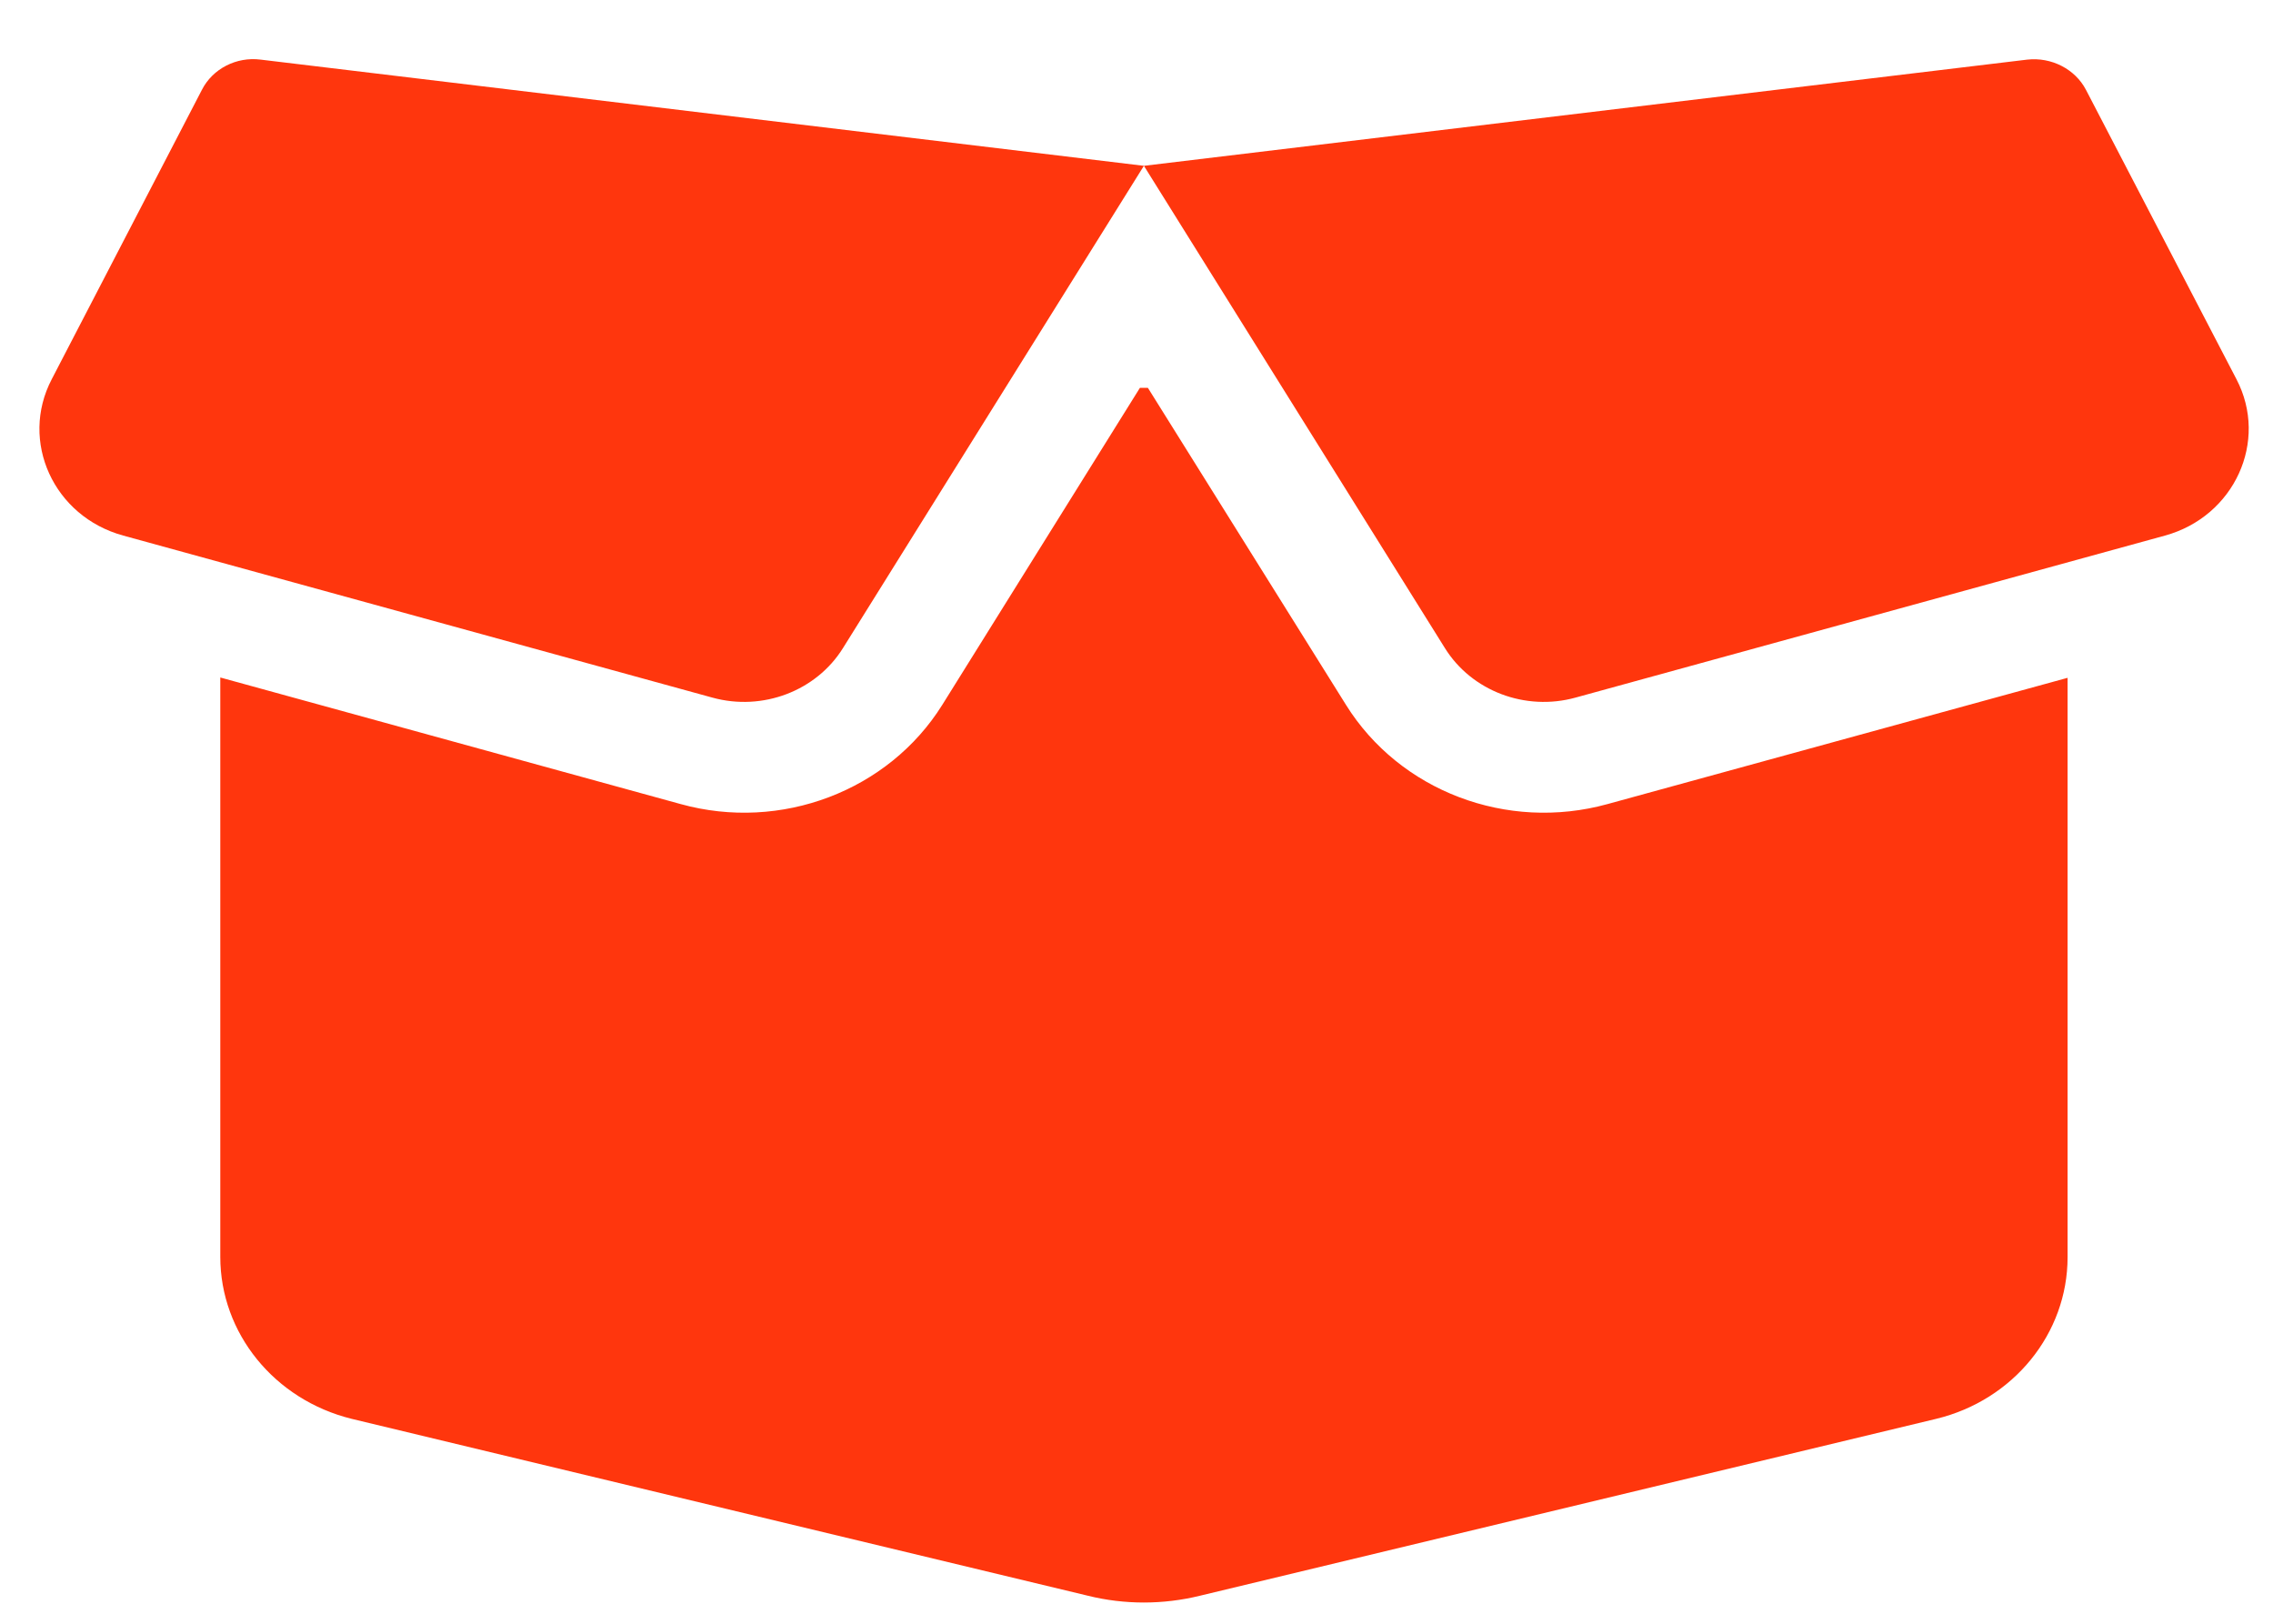
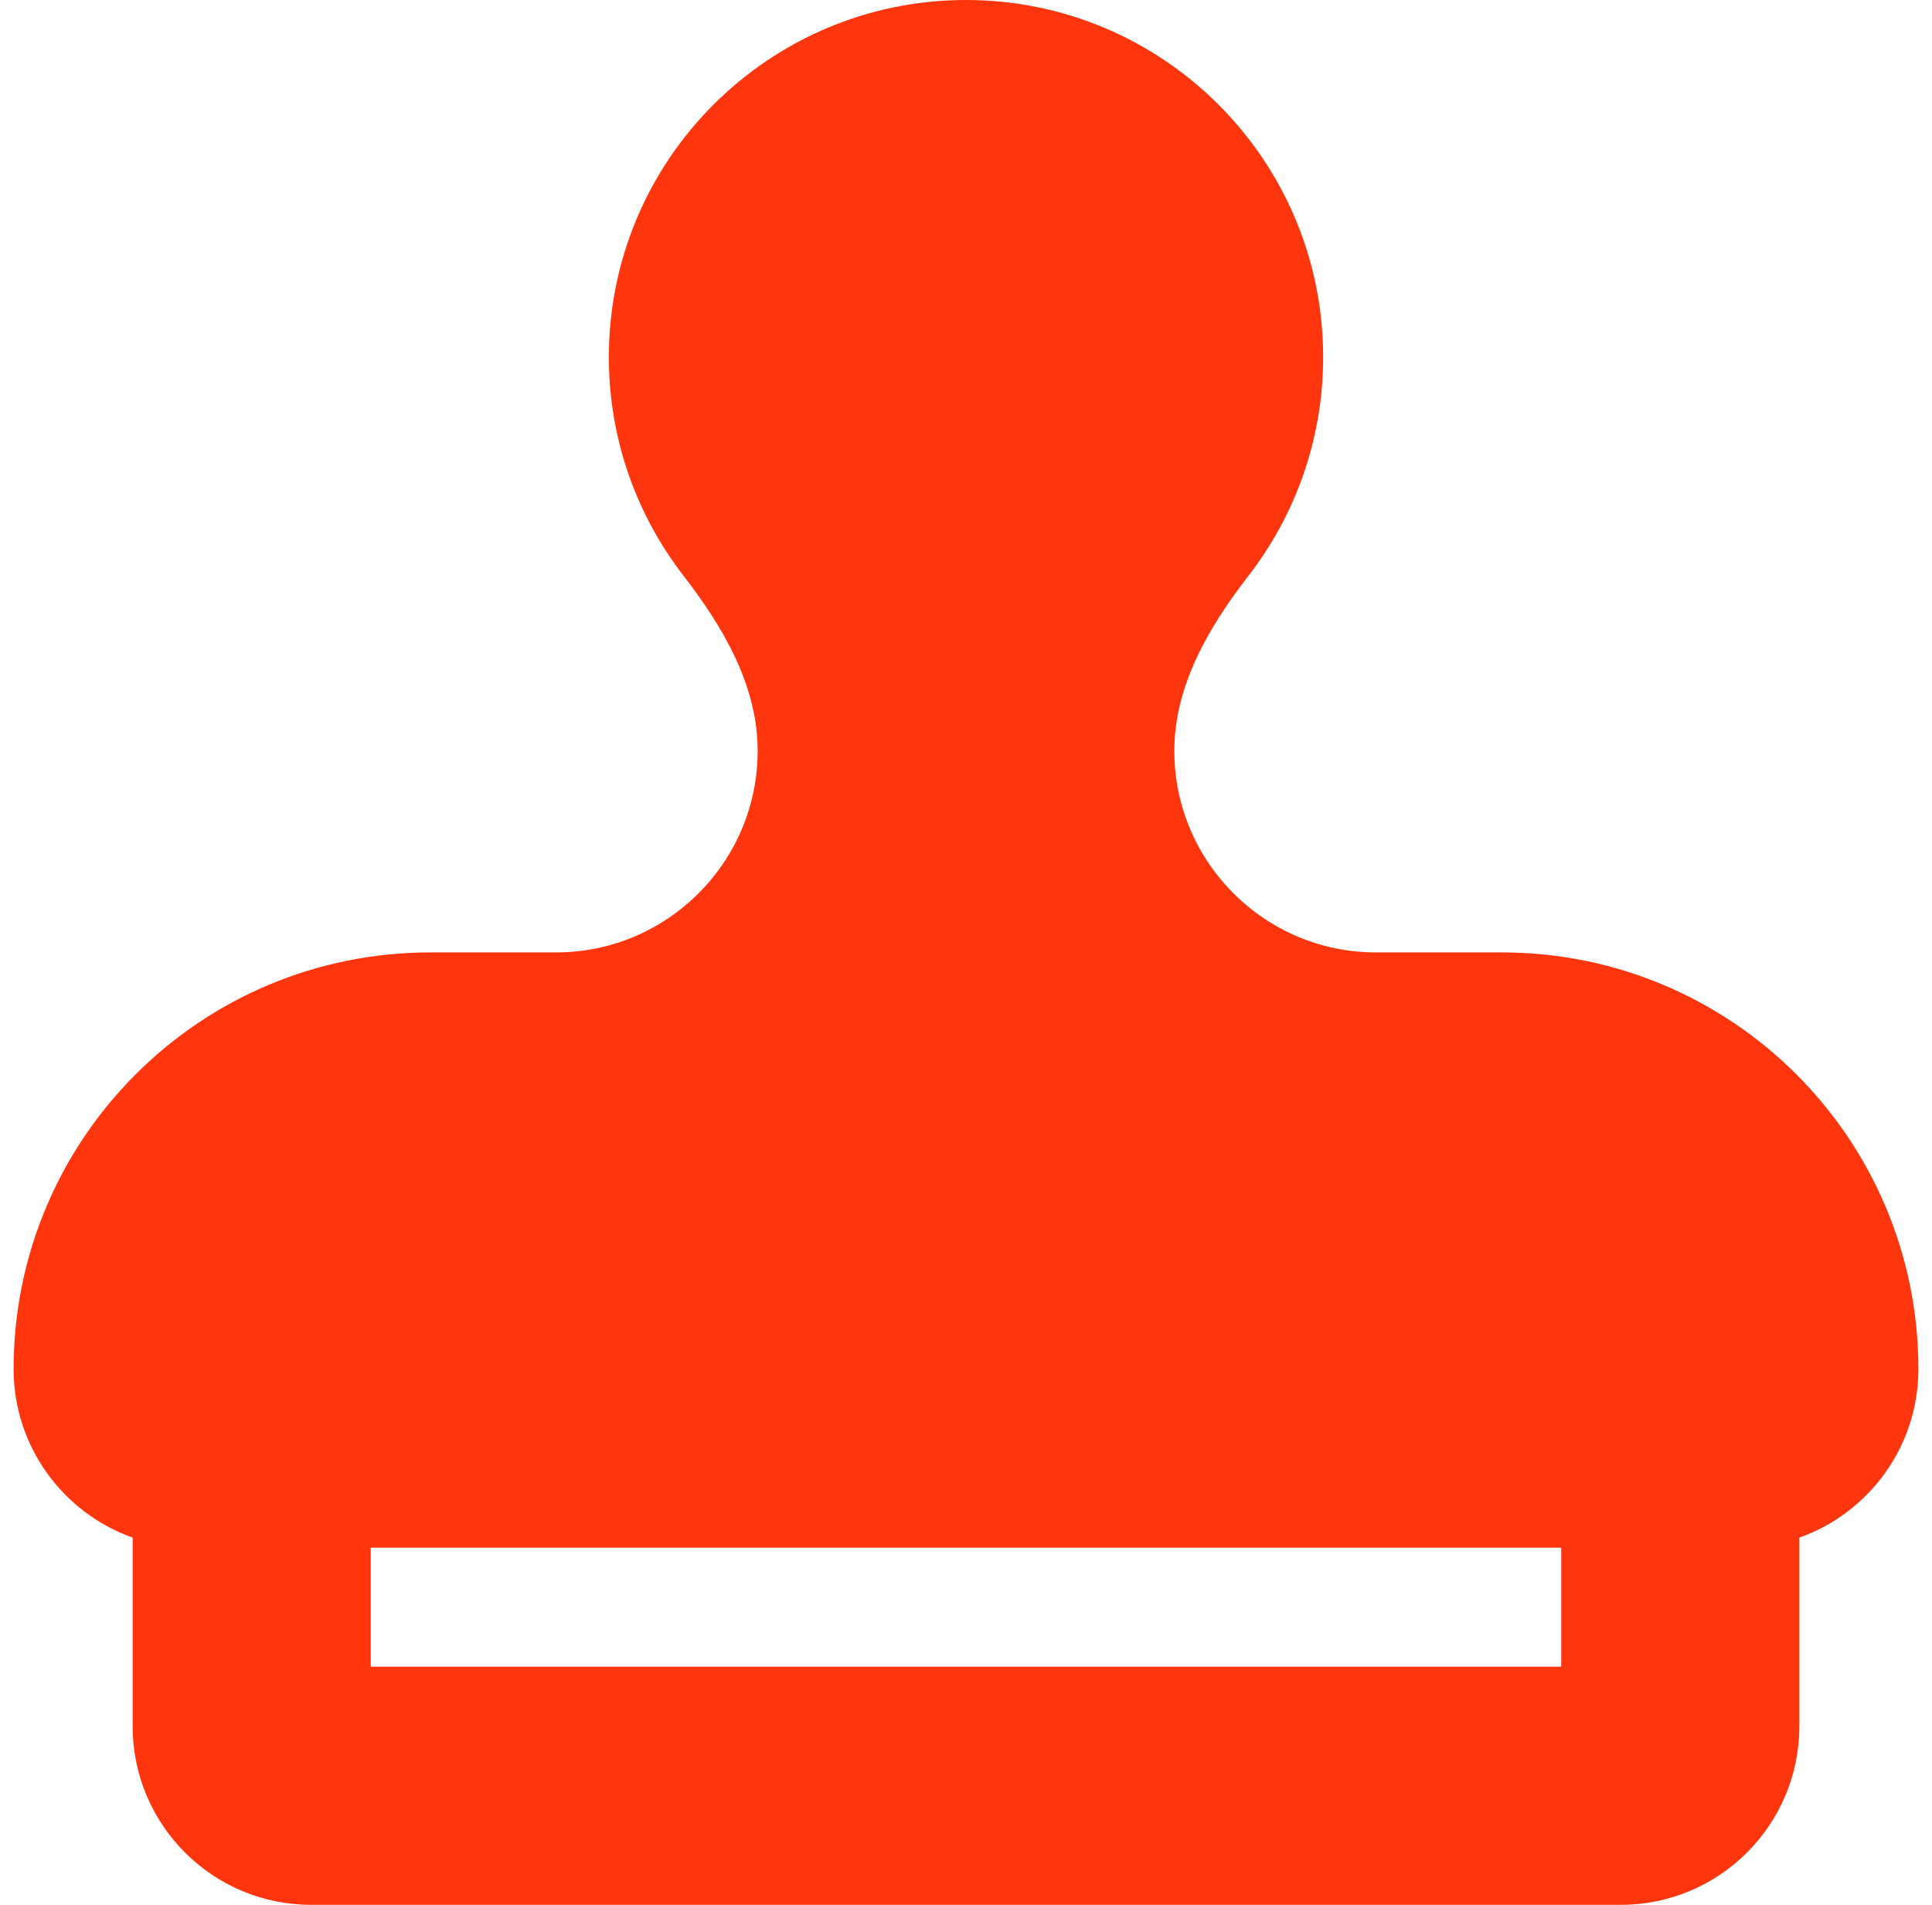
- <svg xmlns="http://www.w3.org/2000/svg" width="35" height="25" viewBox="0 0 35 25" fill="none">
-   <path d="M3.109 1.383C3.275 1.057 3.642 0.87 4.014 0.918L17.614 2.553L31.215 0.918C31.587 0.876 31.953 1.063 32.12 1.383L34.437 5.838C34.937 6.794 34.404 7.953 33.337 8.246L24.259 10.741C23.487 10.954 22.659 10.639 22.248 9.977L17.614 2.553L12.981 9.977C12.57 10.639 11.742 10.954 10.97 10.741L1.898 8.246C0.825 7.953 0.297 6.794 0.797 5.838L3.109 1.383ZM17.675 5.971L20.726 10.853C21.553 12.178 23.203 12.808 24.753 12.38L31.837 10.436V19.356C31.837 20.531 31.003 21.557 29.815 21.845L18.476 24.569C17.909 24.708 17.314 24.708 16.753 24.569L5.414 21.845C4.225 21.551 3.392 20.526 3.392 19.351V10.431L10.481 12.38C12.025 12.808 13.681 12.178 14.509 10.853L17.553 5.971H17.675Z" fill="#FF360D" />
+ <svg xmlns="http://www.w3.org/2000/svg" width="71" height="70" viewBox="0 0 71 70" fill="none">
+   <path d="M43.156 27.59C43.156 25.211 44.414 23.051 45.877 21.164C47.6 18.936 48.625 16.146 48.625 13.125C48.625 5.879 42.746 0 35.5 0C28.254 0 22.375 5.879 22.375 13.125C22.375 16.146 23.4 18.936 25.123 21.164C26.586 23.051 27.844 25.211 27.844 27.59C27.844 31.678 24.521 35 20.434 35H15.812C7.35 35 0.5 41.85 0.5 50.312C0.5 53.17 2.332 55.603 4.875 56.506V63.438C4.875 67.061 7.814 70 11.438 70H59.562C63.185 70 66.125 67.061 66.125 63.438V56.506C68.668 55.603 70.5 53.17 70.5 50.312C70.5 41.85 63.65 35 55.188 35H50.566C46.478 35 43.156 31.678 43.156 27.59ZM57.375 56.875V61.25H13.625V56.875H57.375Z" fill="#FF360D" />
</svg>
